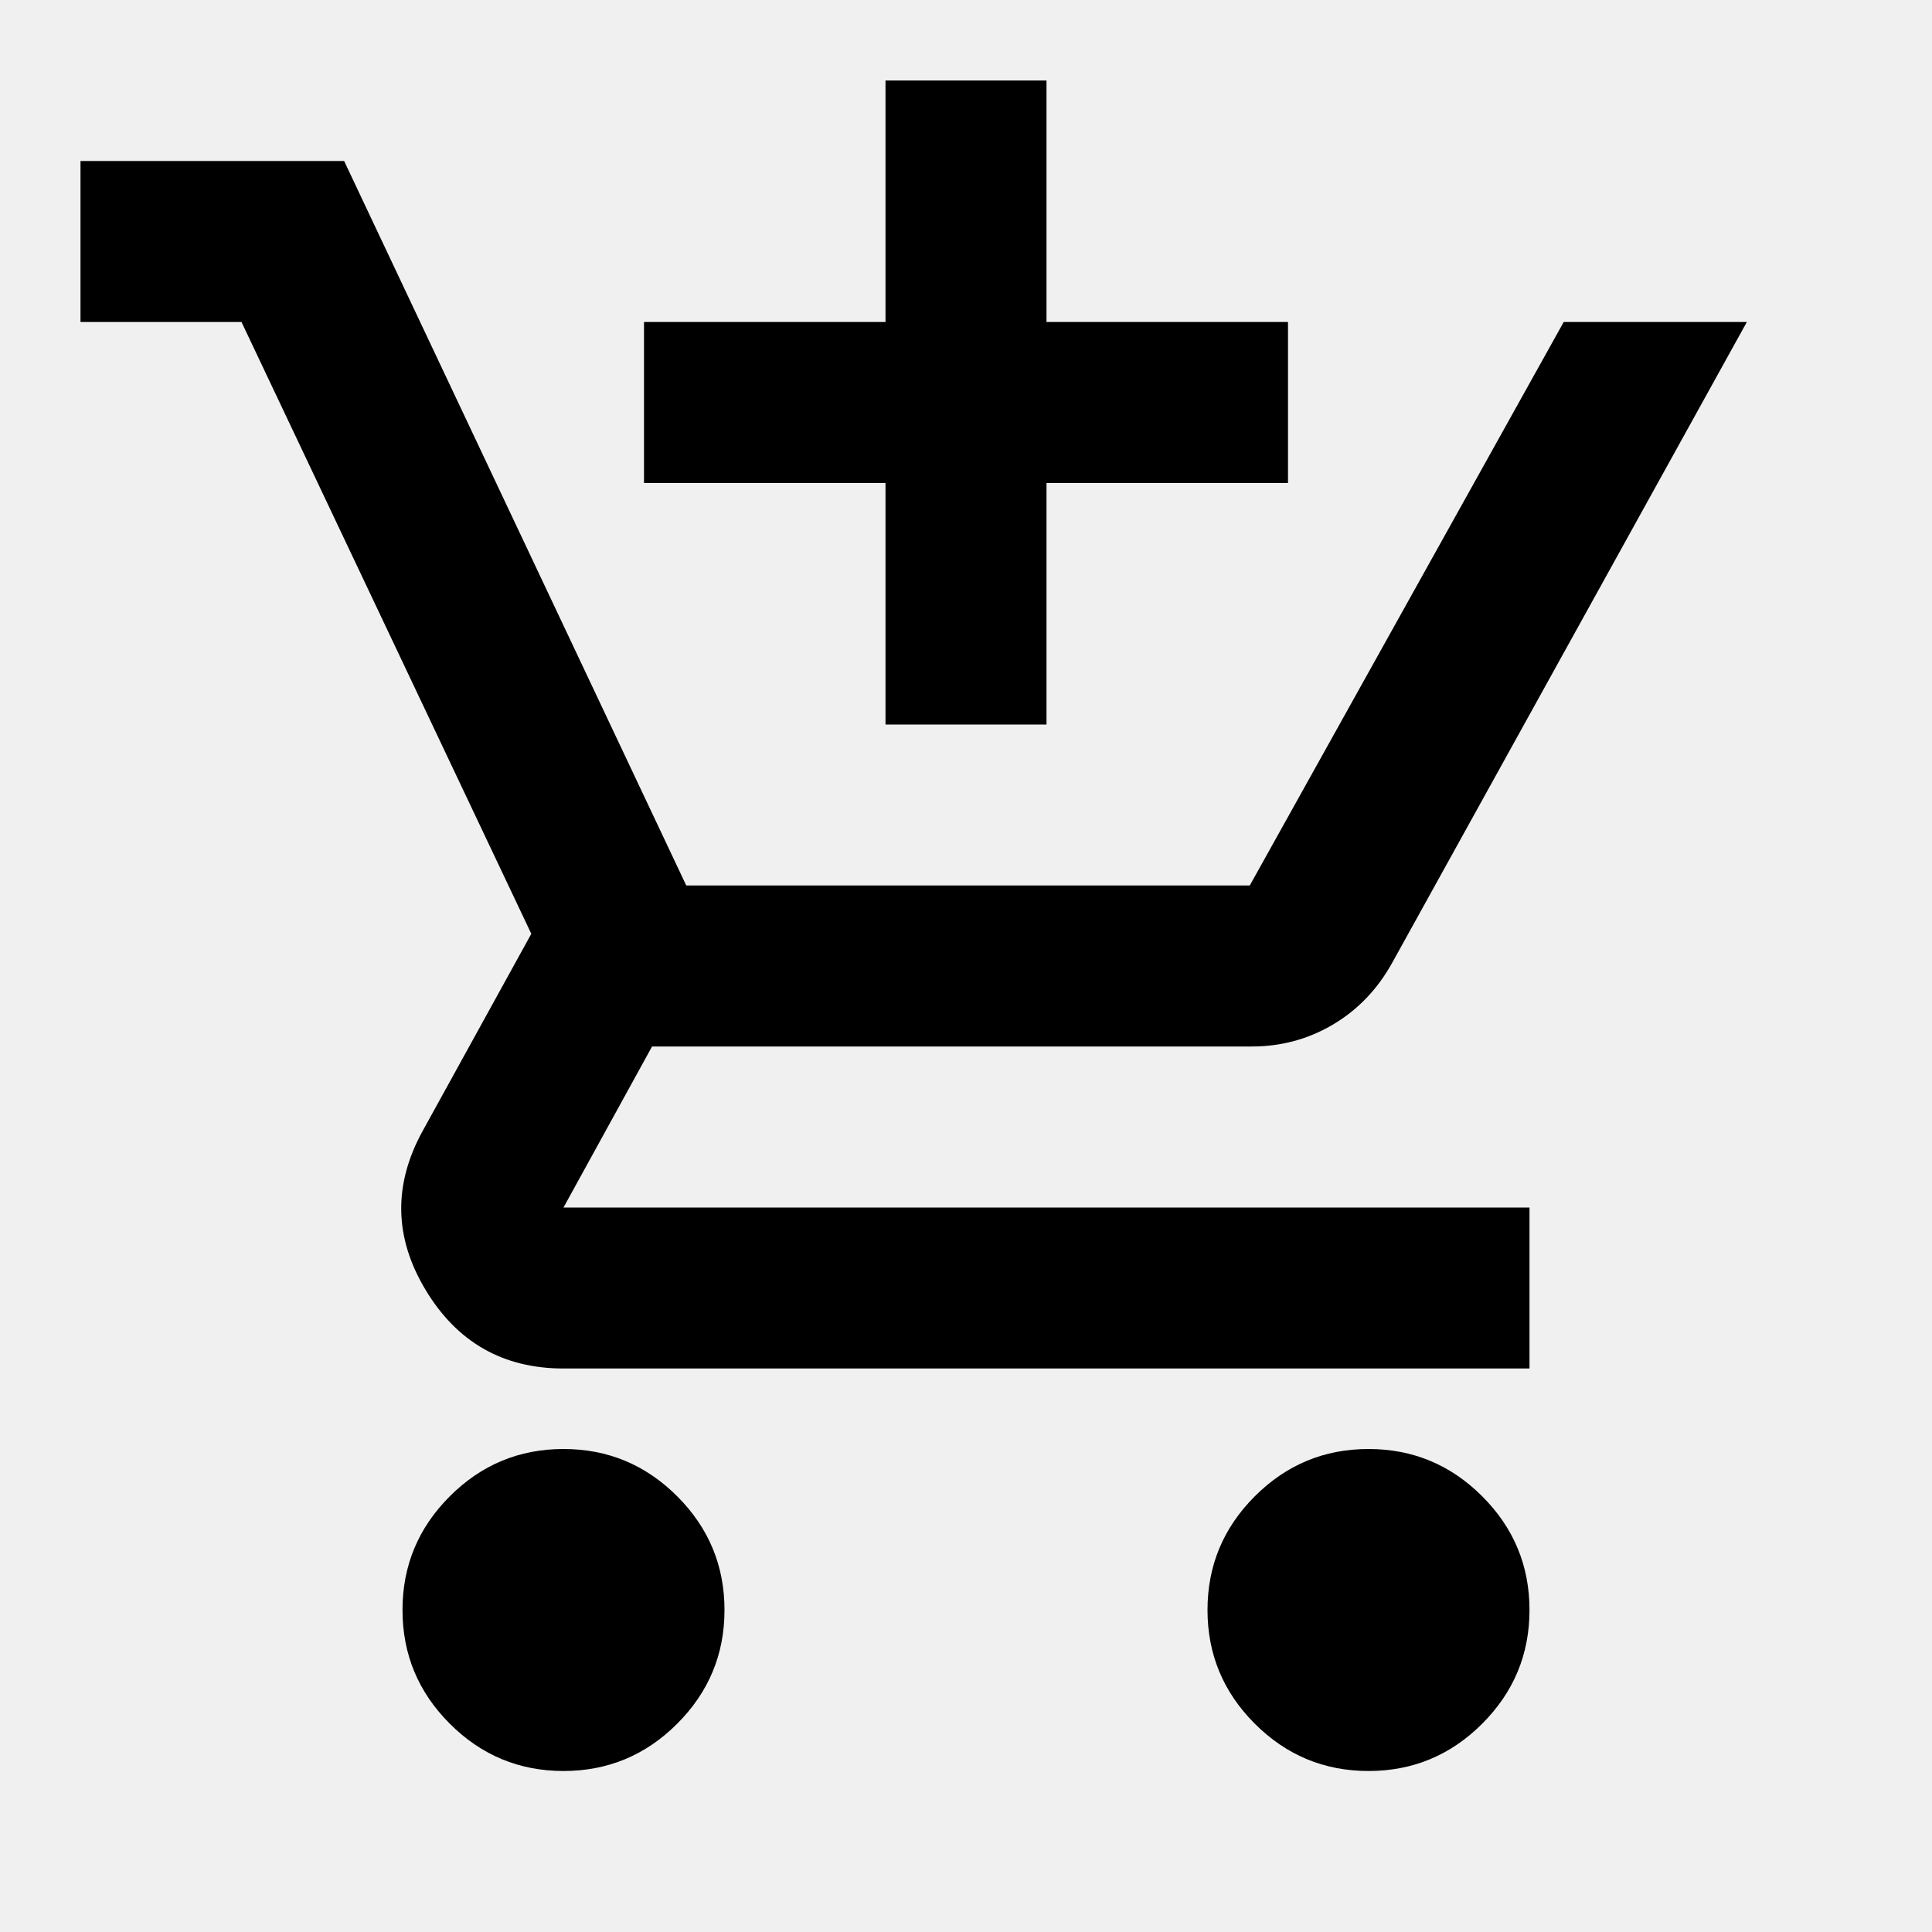
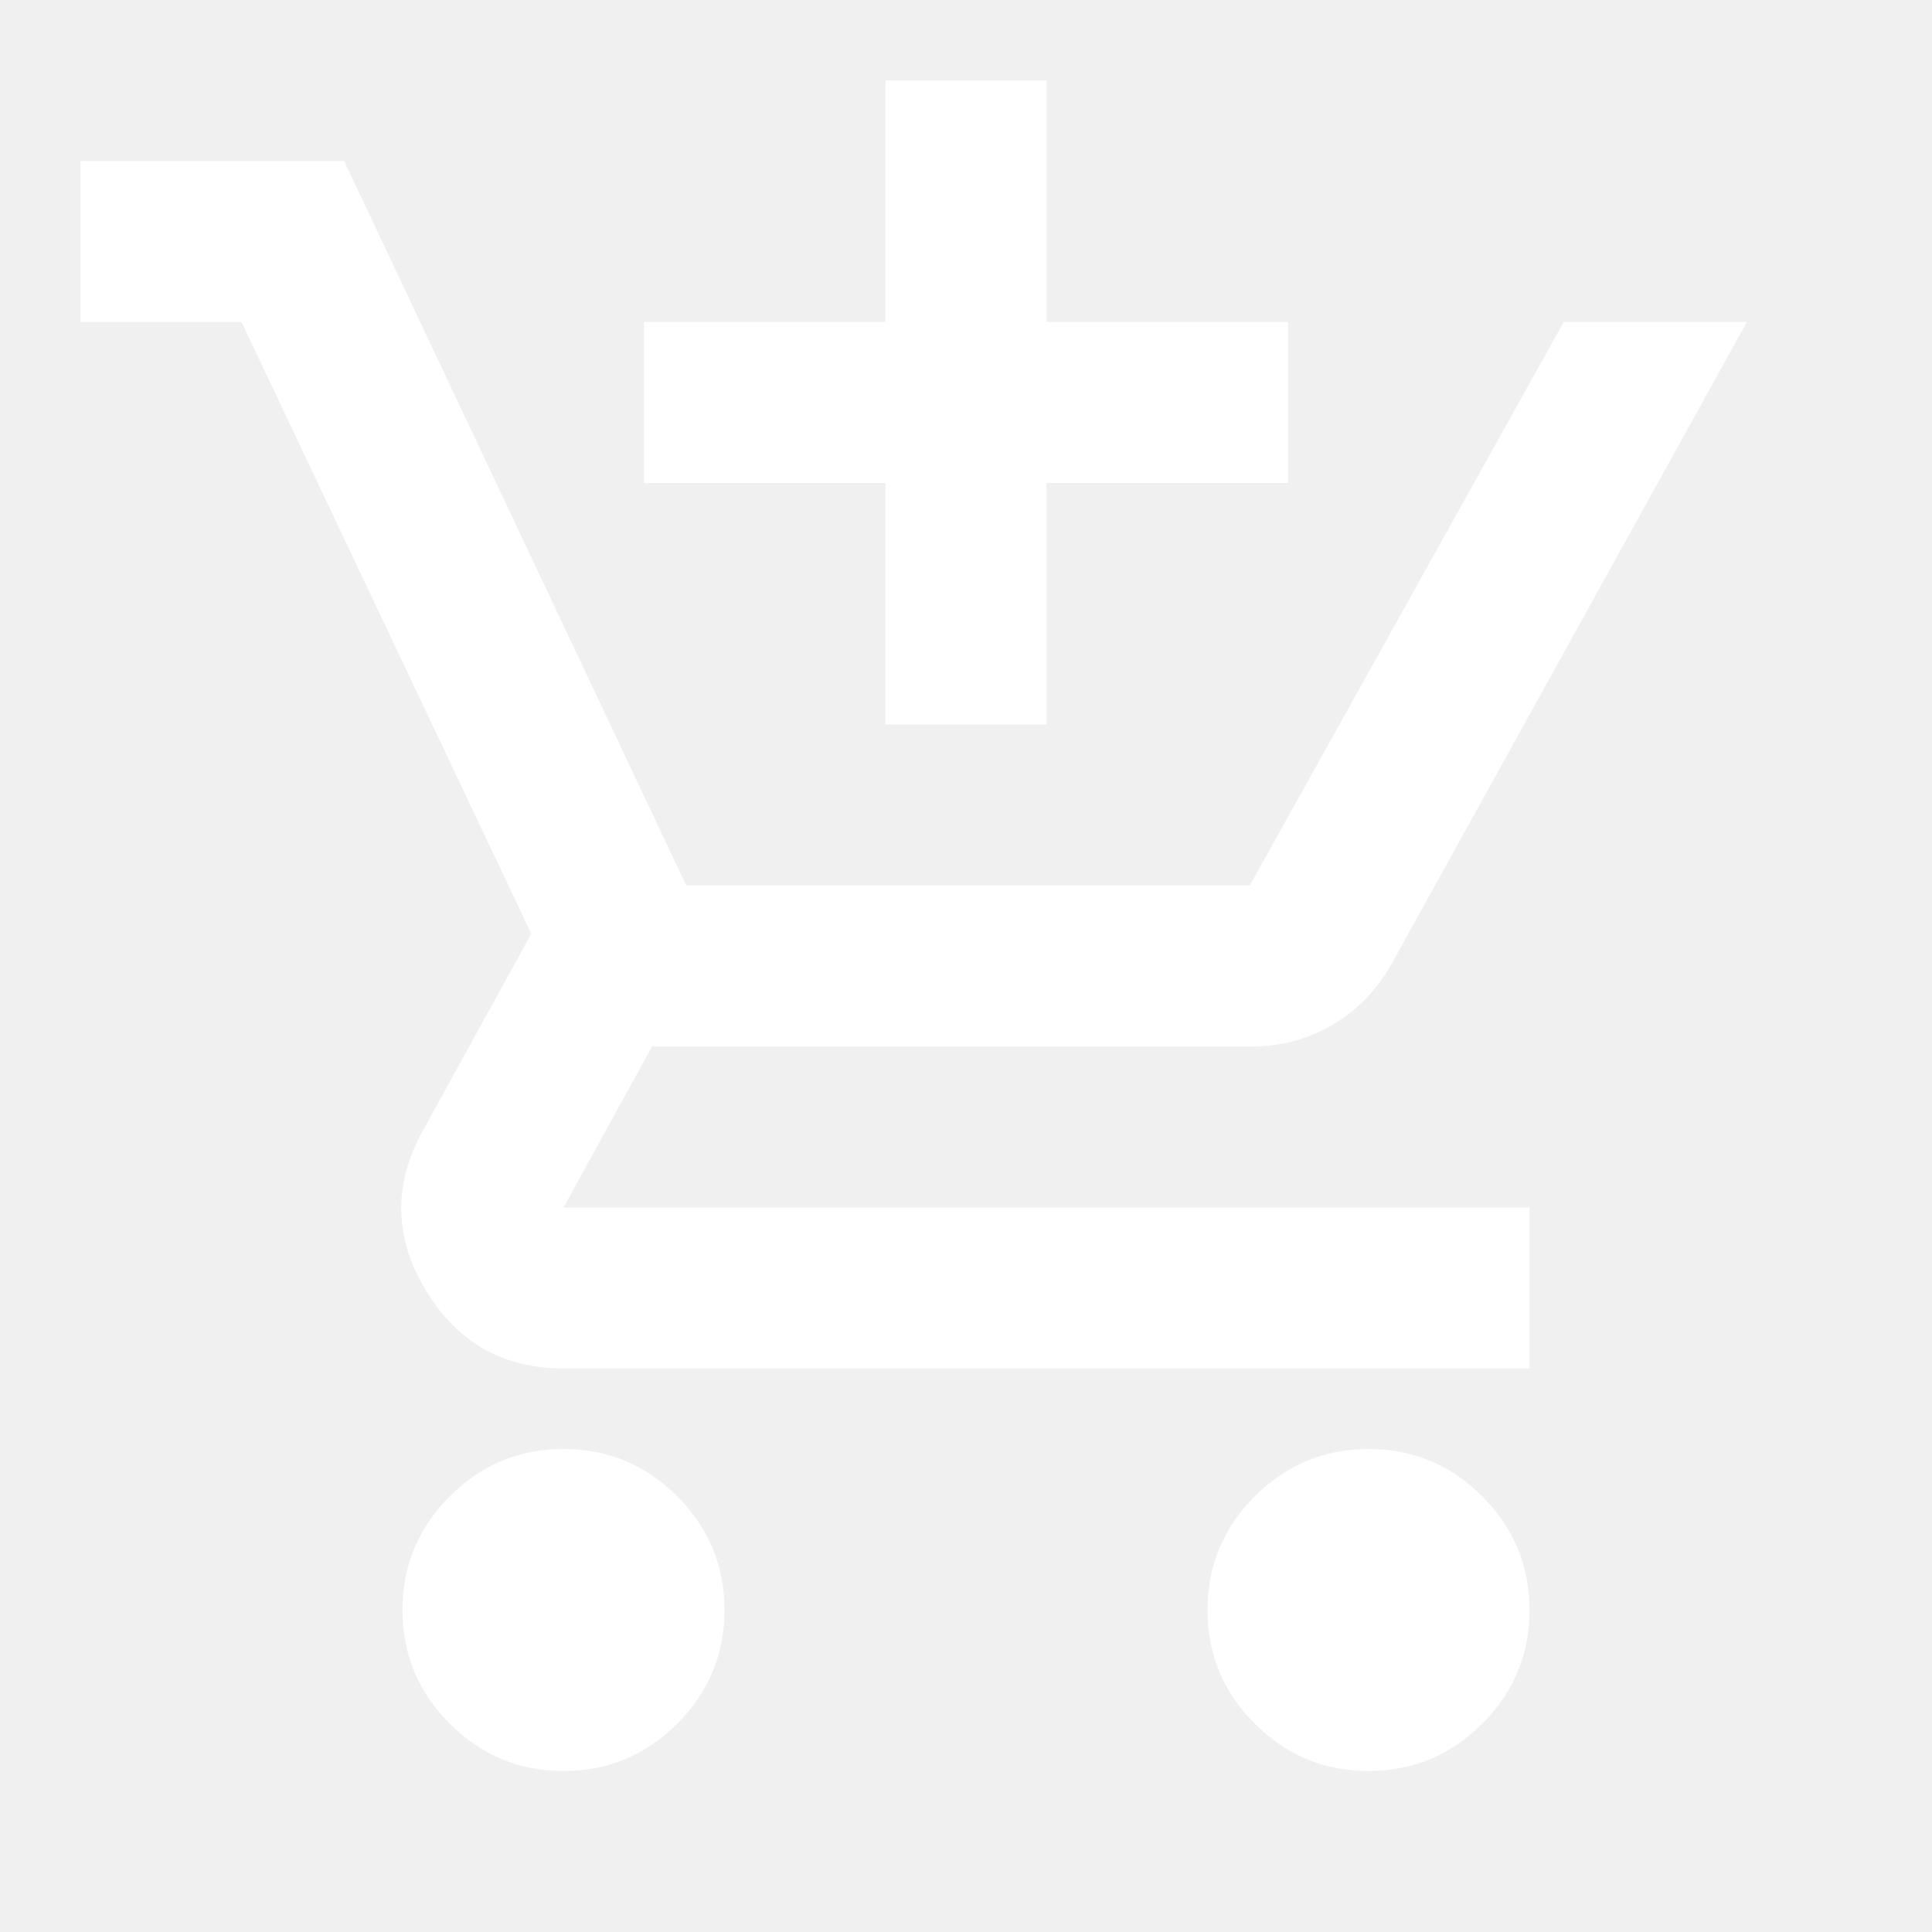
- <svg xmlns="http://www.w3.org/2000/svg" height="24" viewBox="0 -960 960 960" width="24">
+ <svg xmlns="http://www.w3.org/2000/svg" height="30" viewBox="0 -960 960 960" width="30" fill="white">
  <path d="M440-600v-120H320v-80h120v-120h80v120h120v80H520v120h-80ZM280-80q-33 0-56.5-23.5T200-160q0-33 23.5-56.5T280-240q33 0 56.5 23.5T360-160q0 33-23.5 56.5T280-80Zm400 0q-33 0-56.5-23.5T600-160q0-33 23.5-56.5T680-240q33 0 56.5 23.5T760-160q0 33-23.5 56.5T680-80ZM40-800v-80h131l170 360h280l156-280h91L692-482q-11 20-29.5 31T622-440H324l-44 80h480v80H280q-45 0-68.5-39t-1.5-79l54-98-144-304H40Z" />
</svg>
